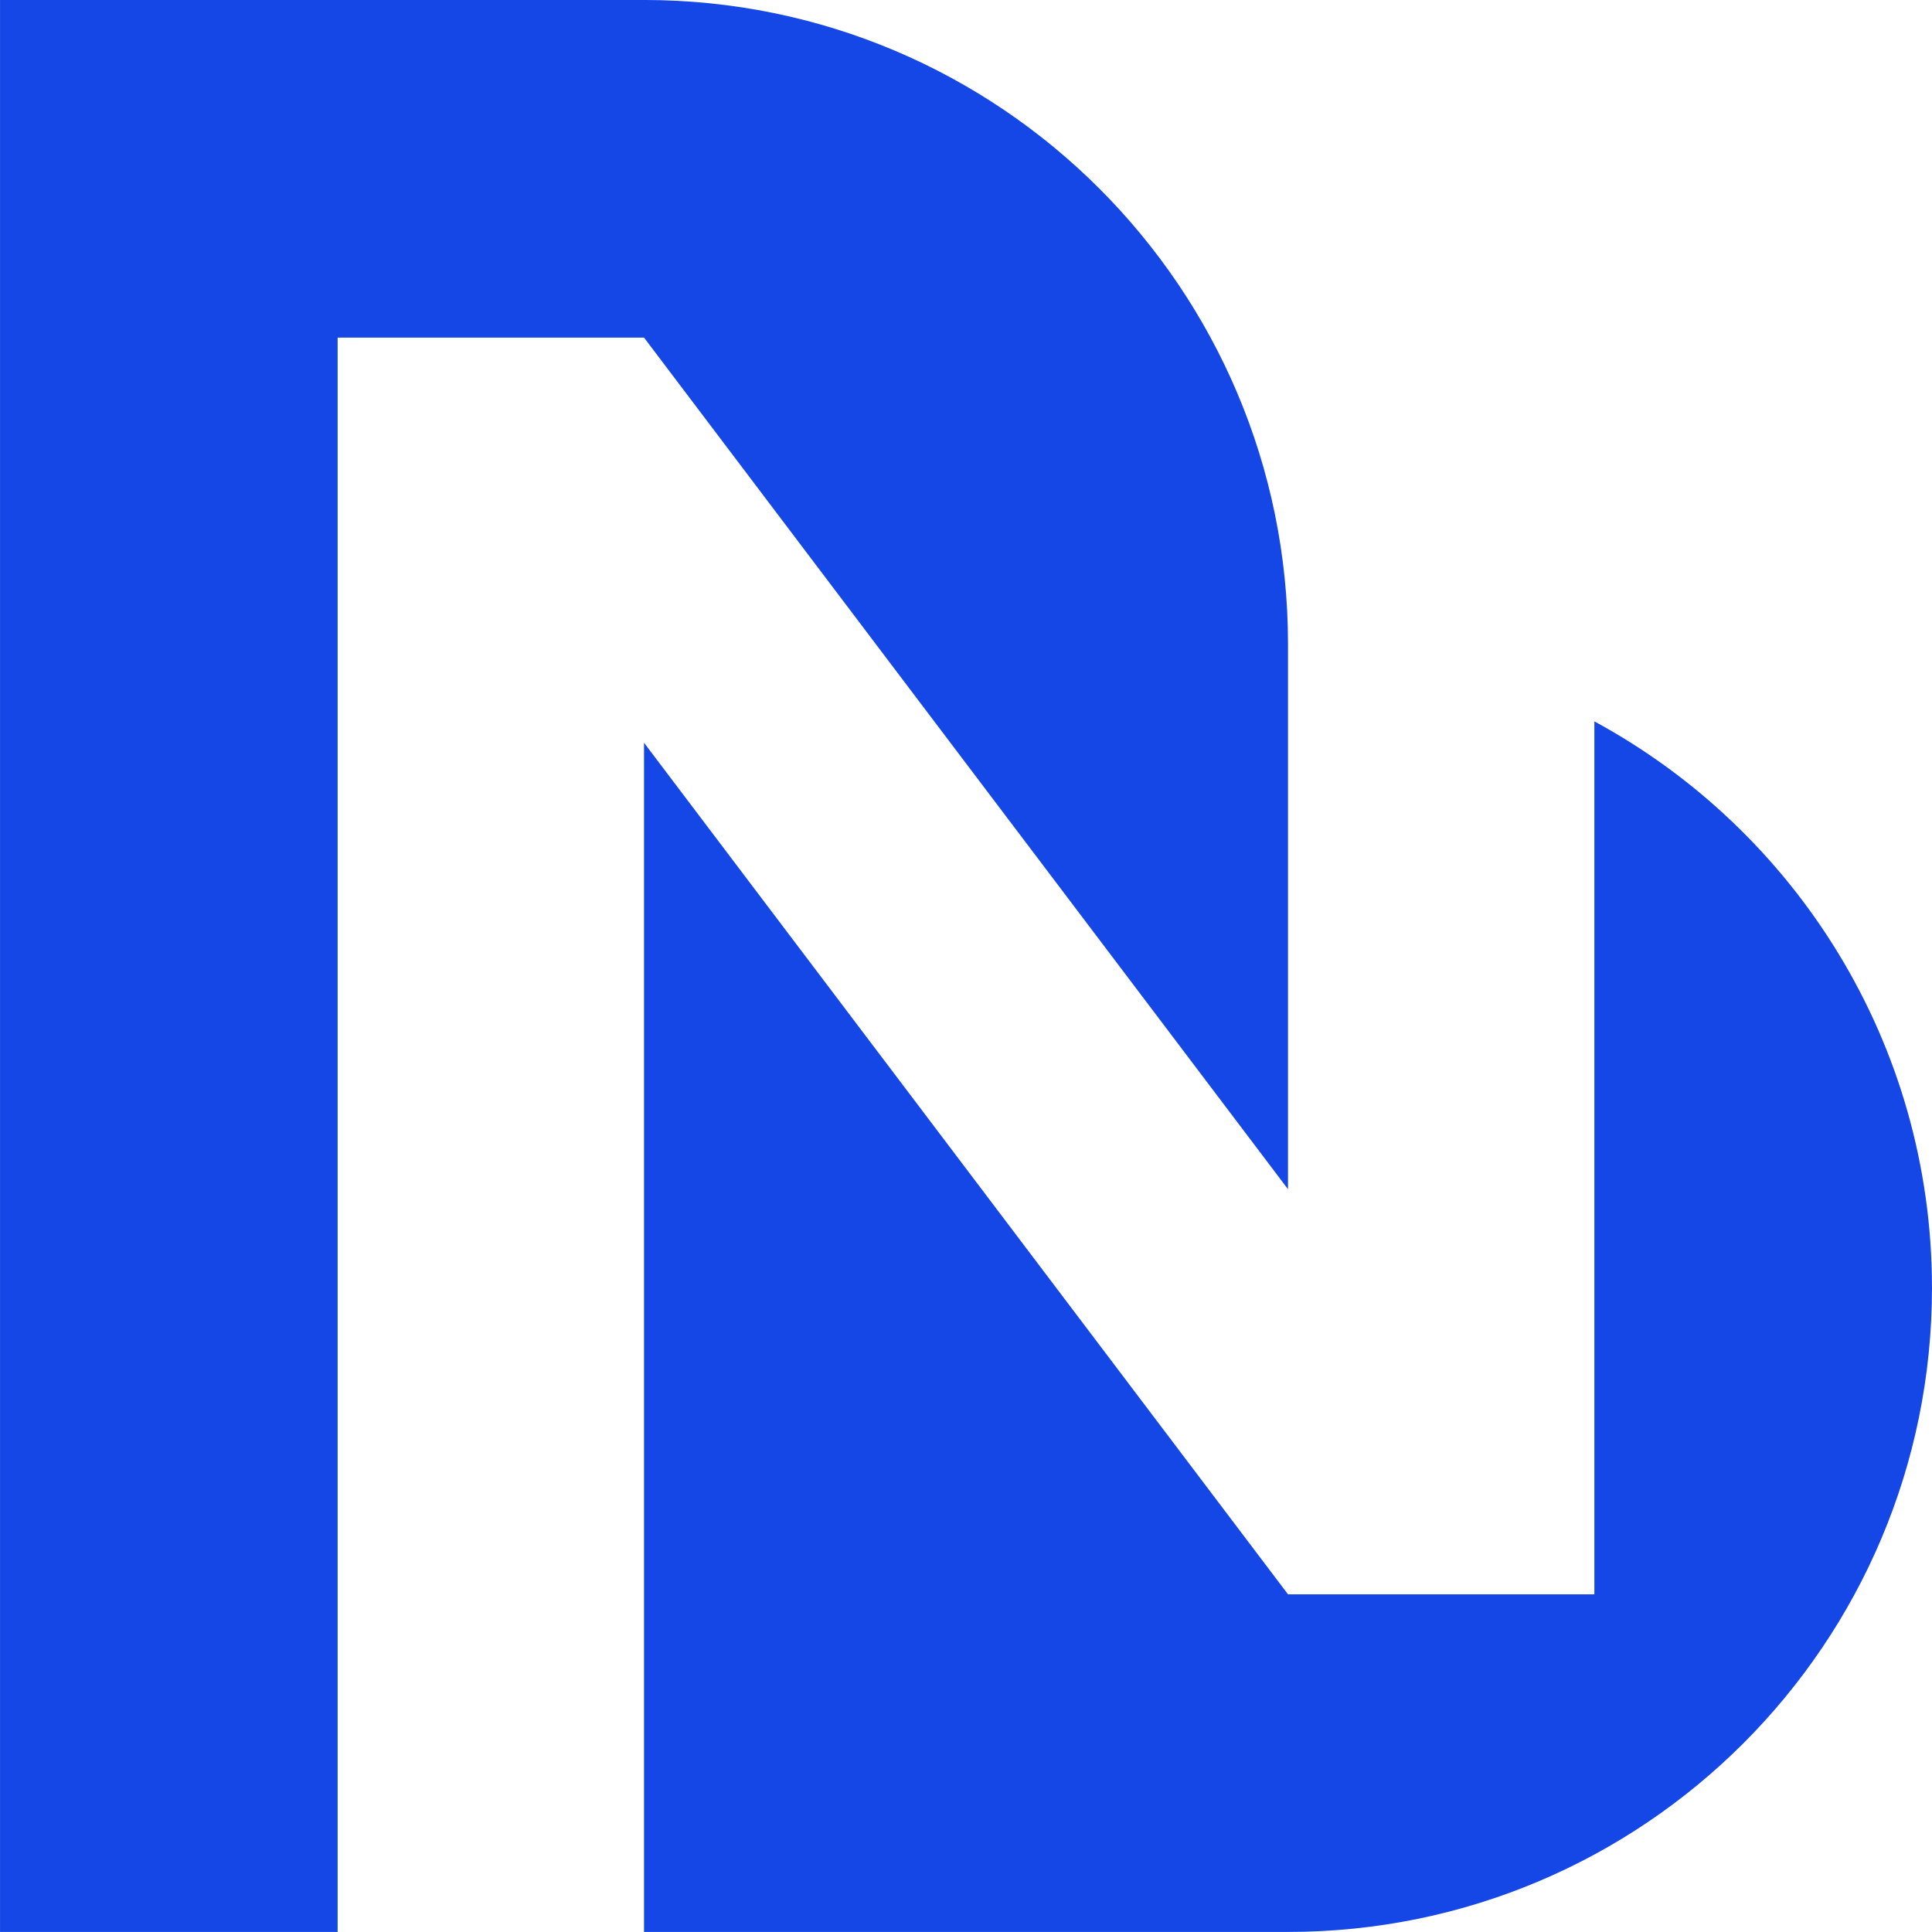
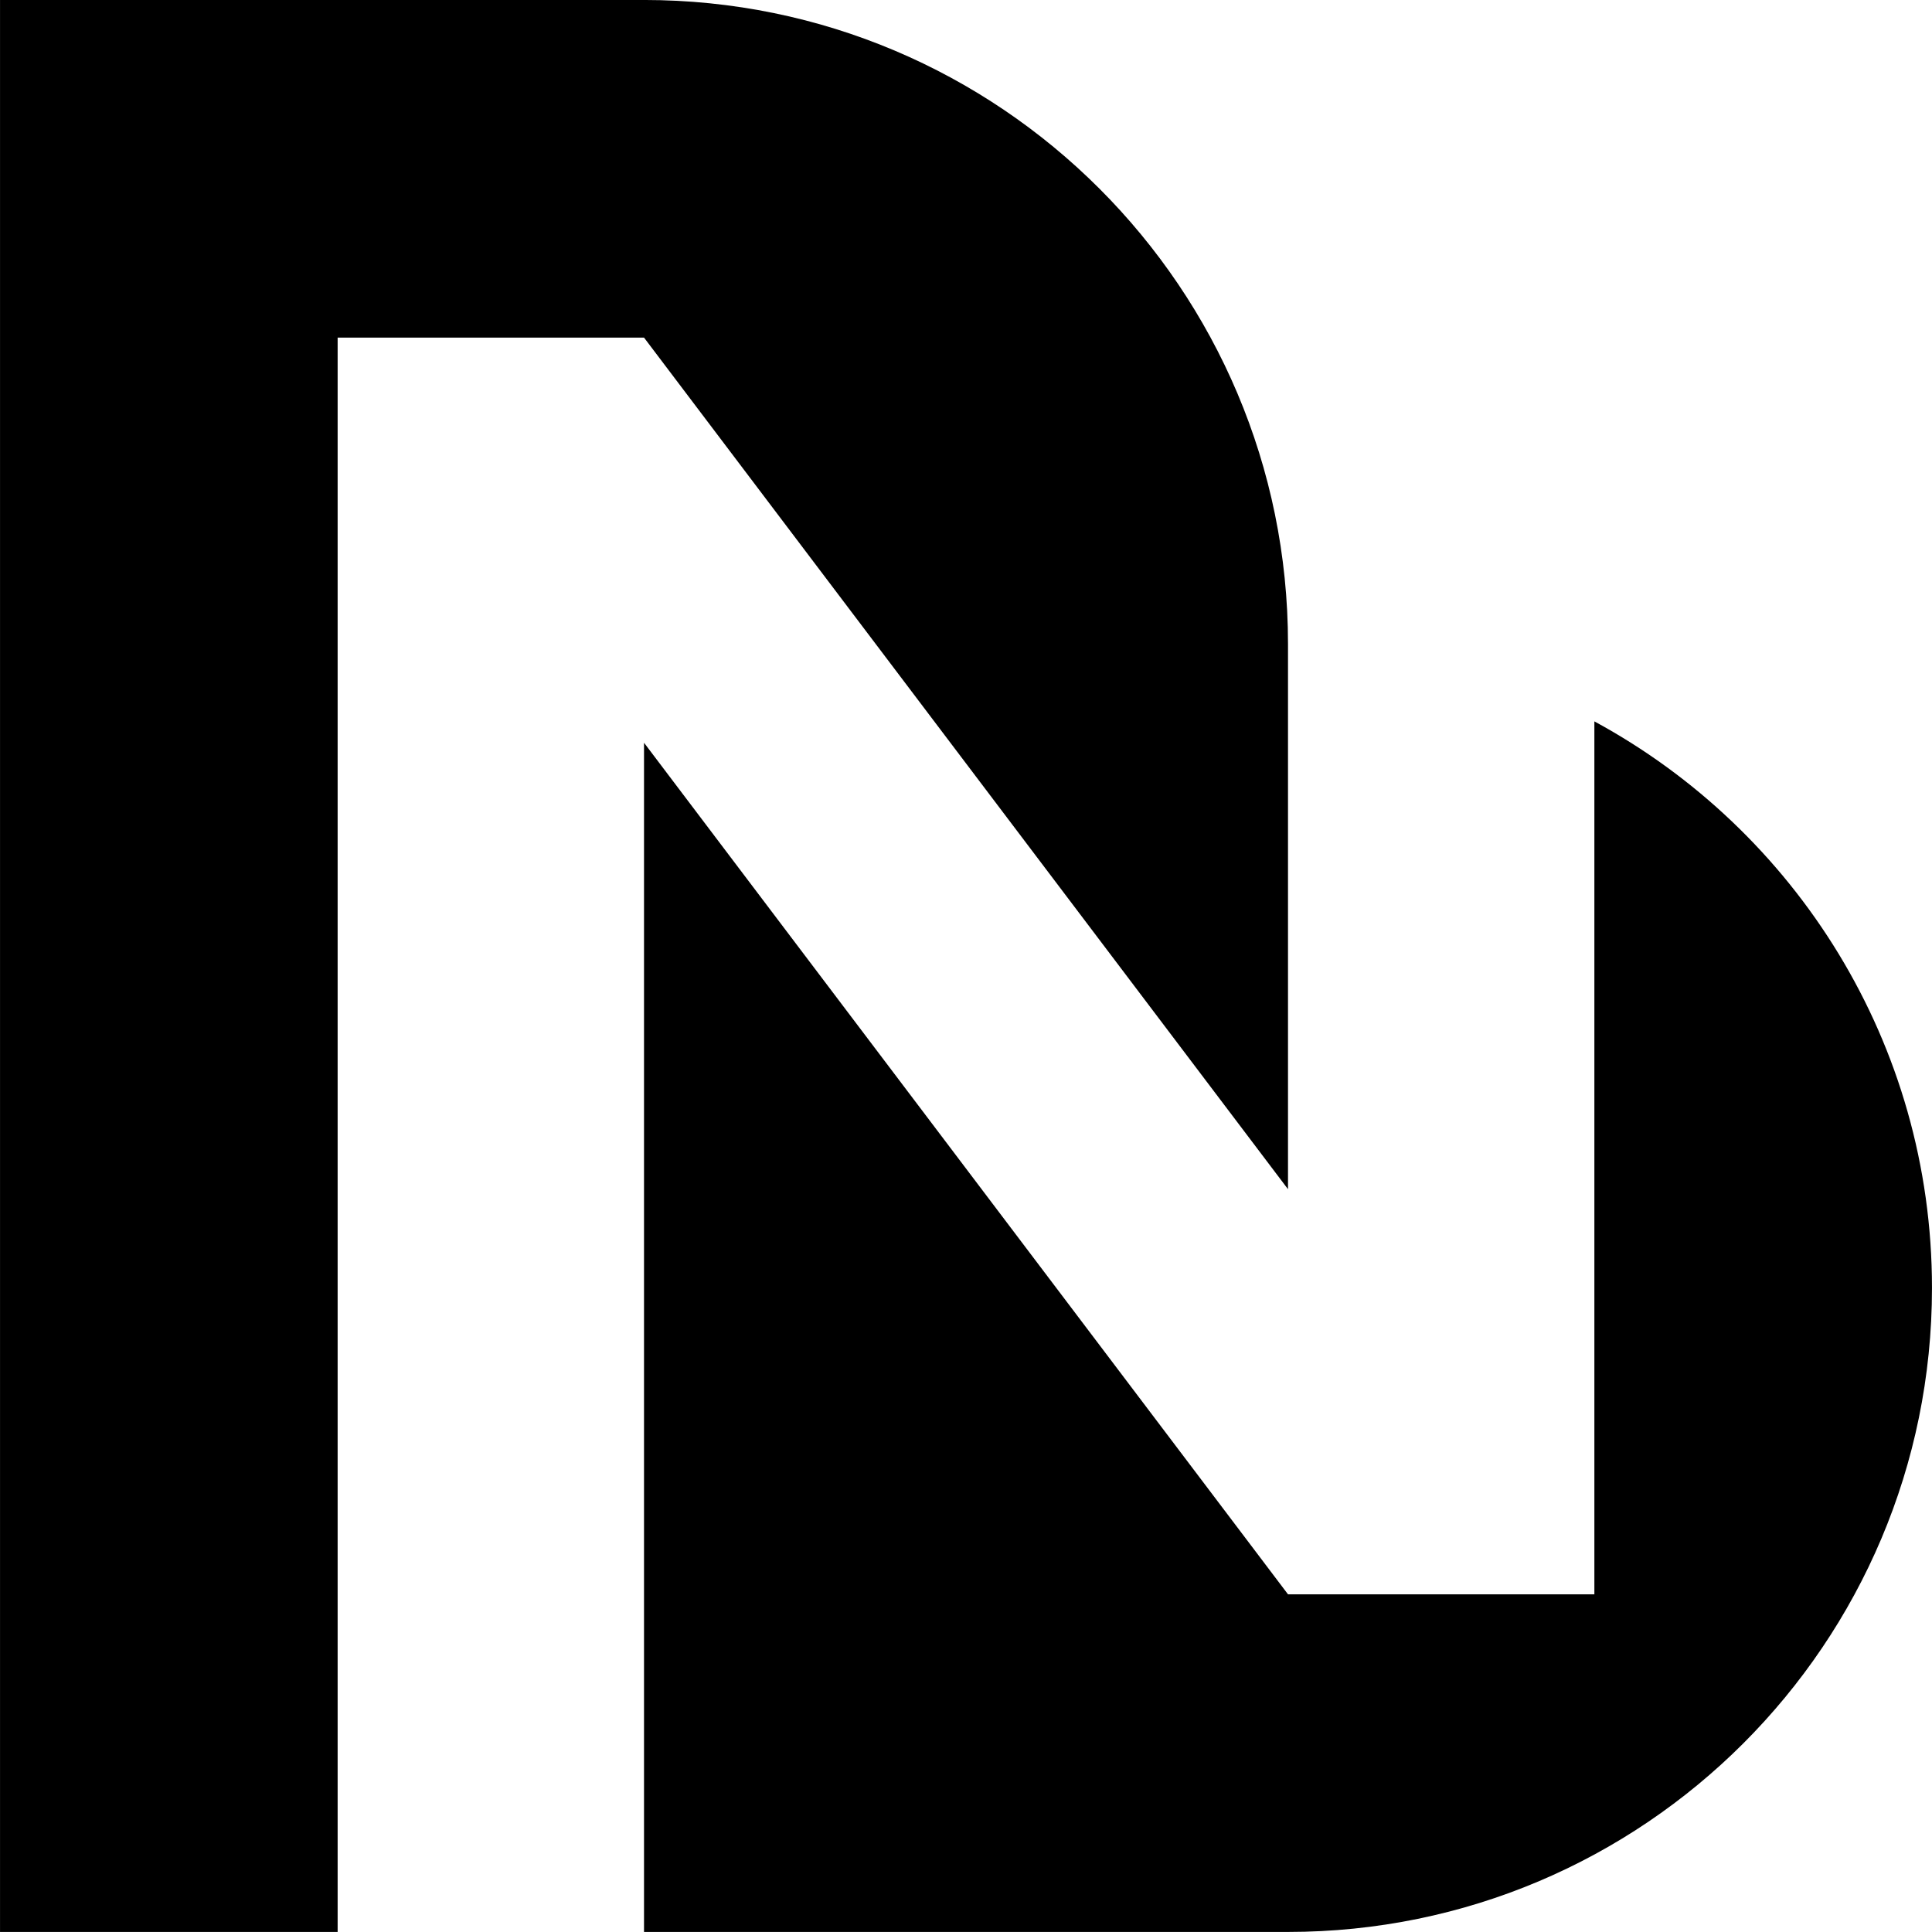
<svg xmlns="http://www.w3.org/2000/svg" viewBox="285.10 167.94 223.50 223.50">
-   <g transform="translate(-2441.104)" fill="#1447e6">
+   <g transform="translate(-2441.104)" fill="#000000">
    <path d="m 0,0 v -63.803 -11.936 h -11.936 -14.645 l -55.874,73.886 v -103.178 h 55.874 c 30.857,0 55.873,25.015 55.873,55.874 C 29.292,-27.922 17.445,-9.453 0,0" transform="matrix(1.333333,0,0,-1.333333,2910.646,251.3919)" />
    <path d="m 0,0 v 45.077 2.228 c 0,30.858 -25.016,55.874 -55.874,55.874 h -55.874 V -64.443 h 29.292 V 61.95 73.887 h 26.582 z" transform="matrix(1.333333,0,0,-1.333333,2875.204,305.5091)" />
  </g>
</svg>
